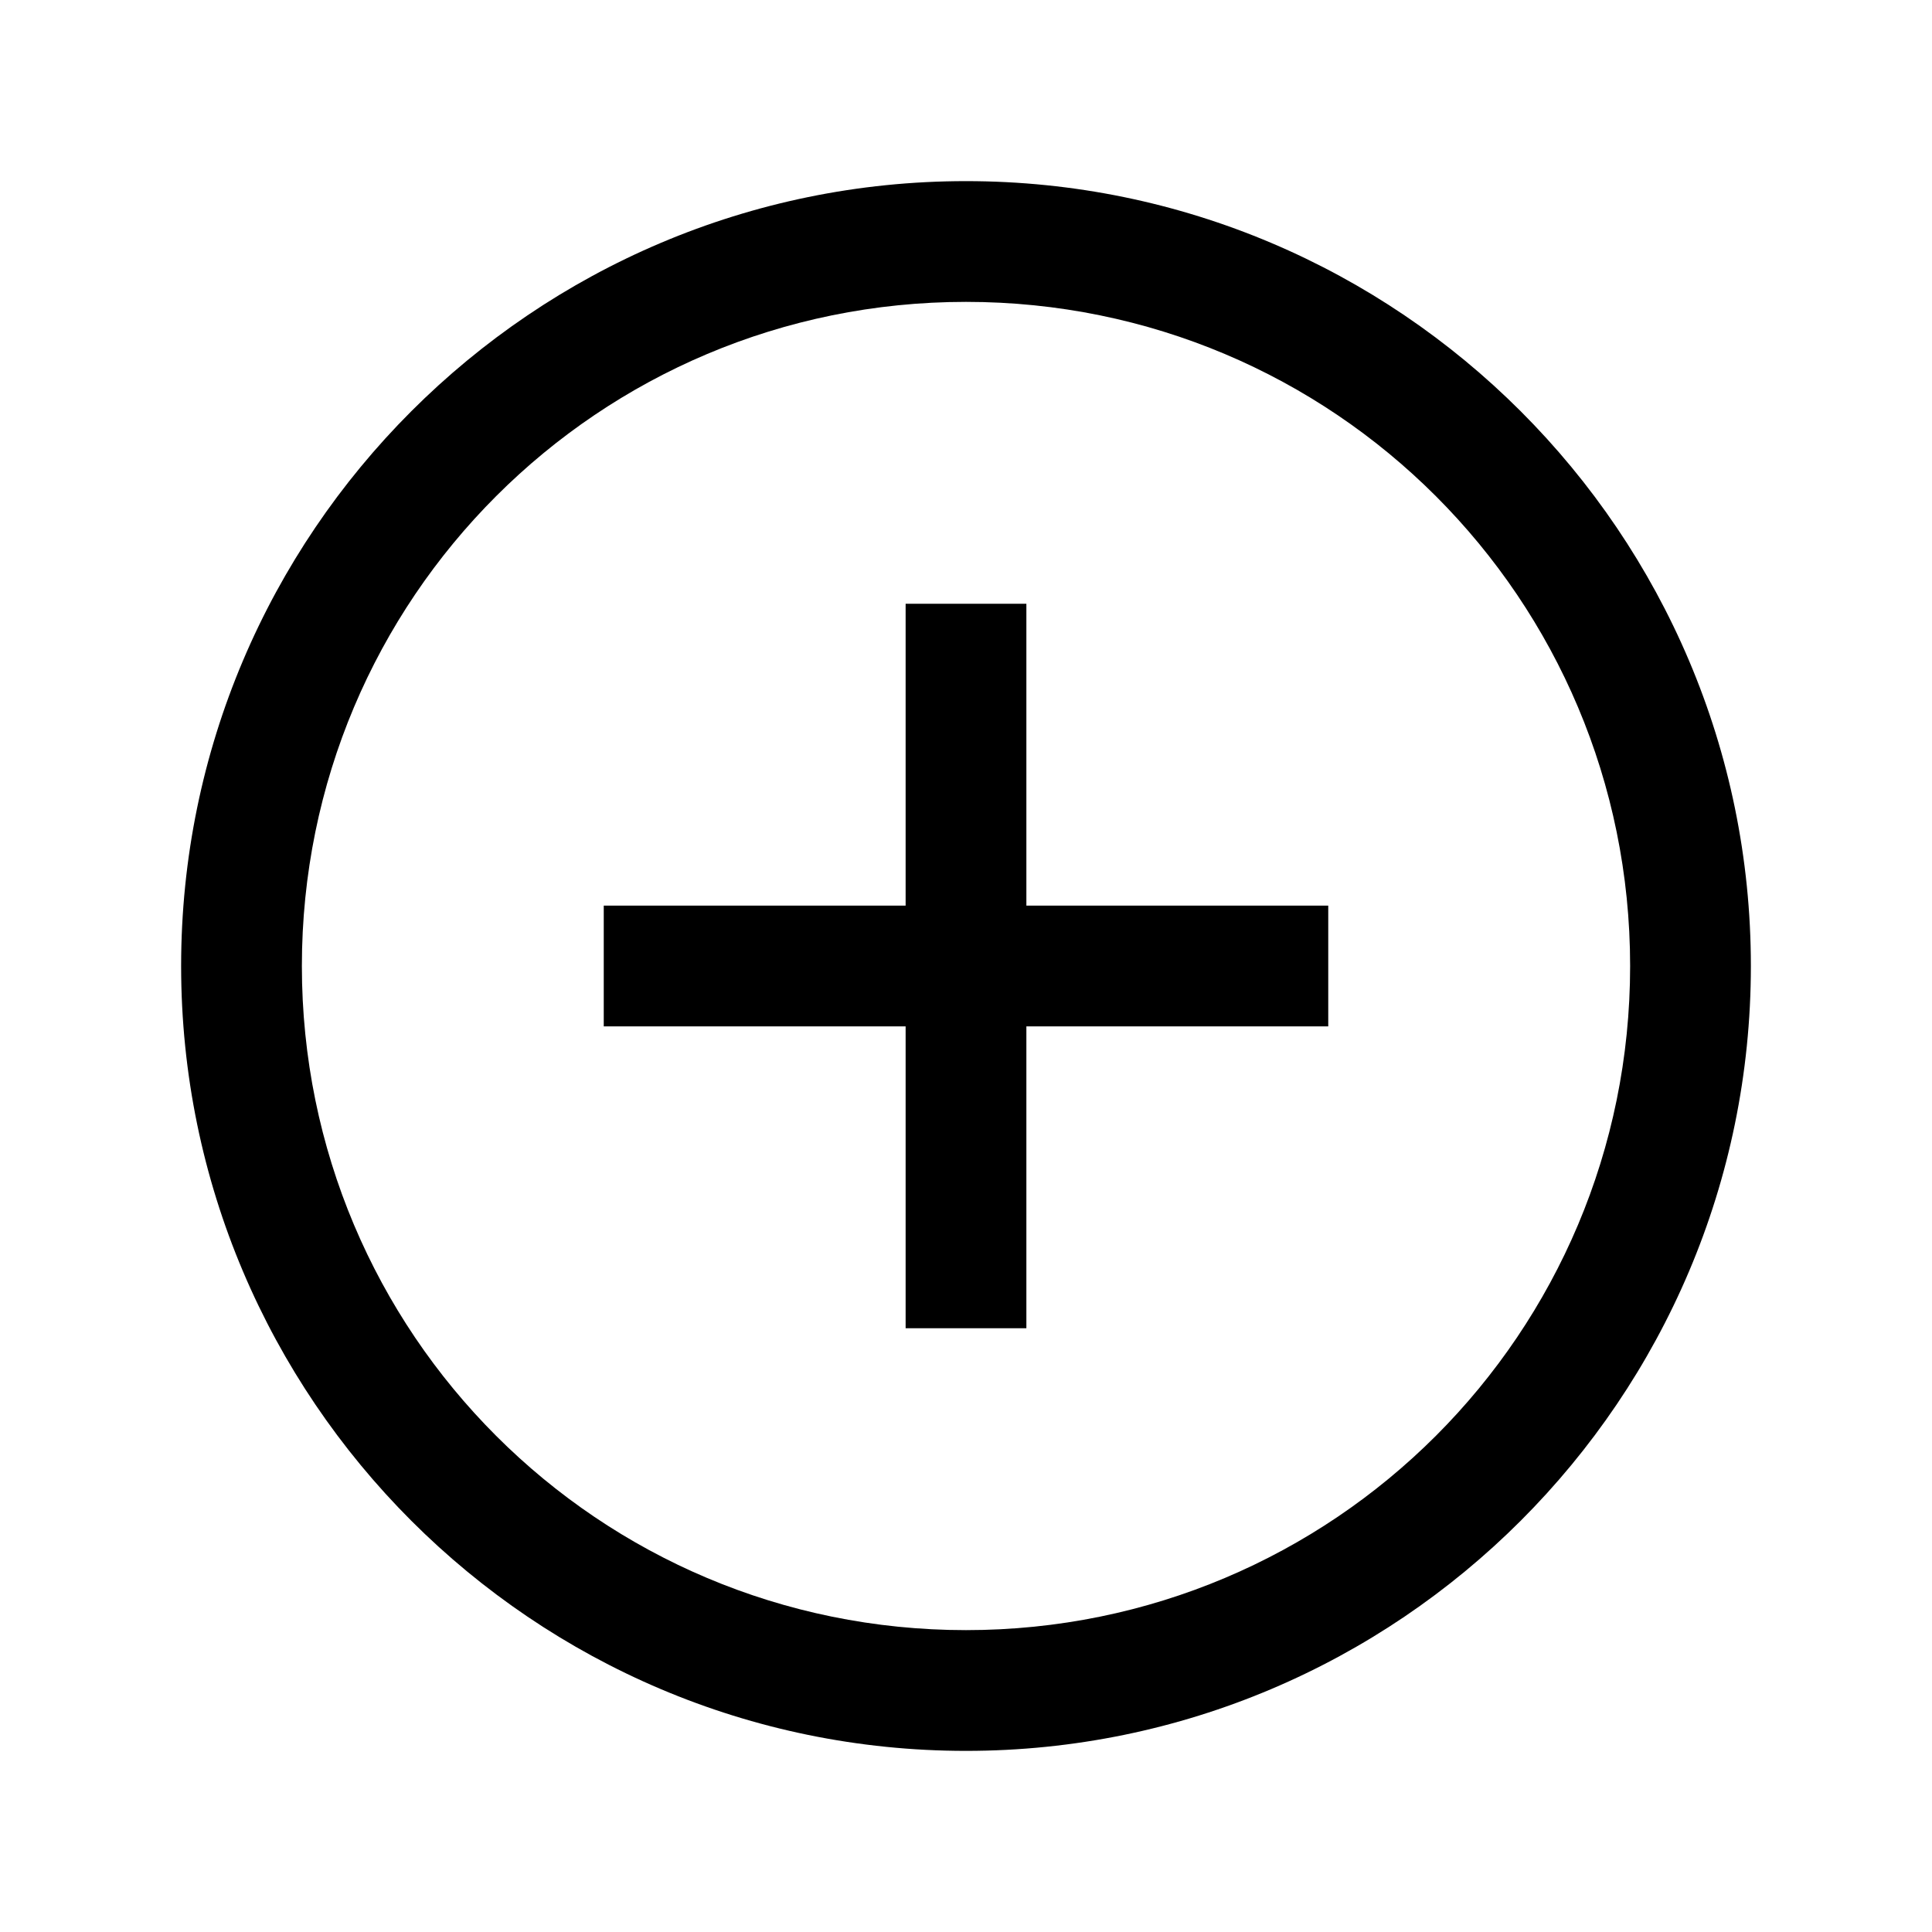
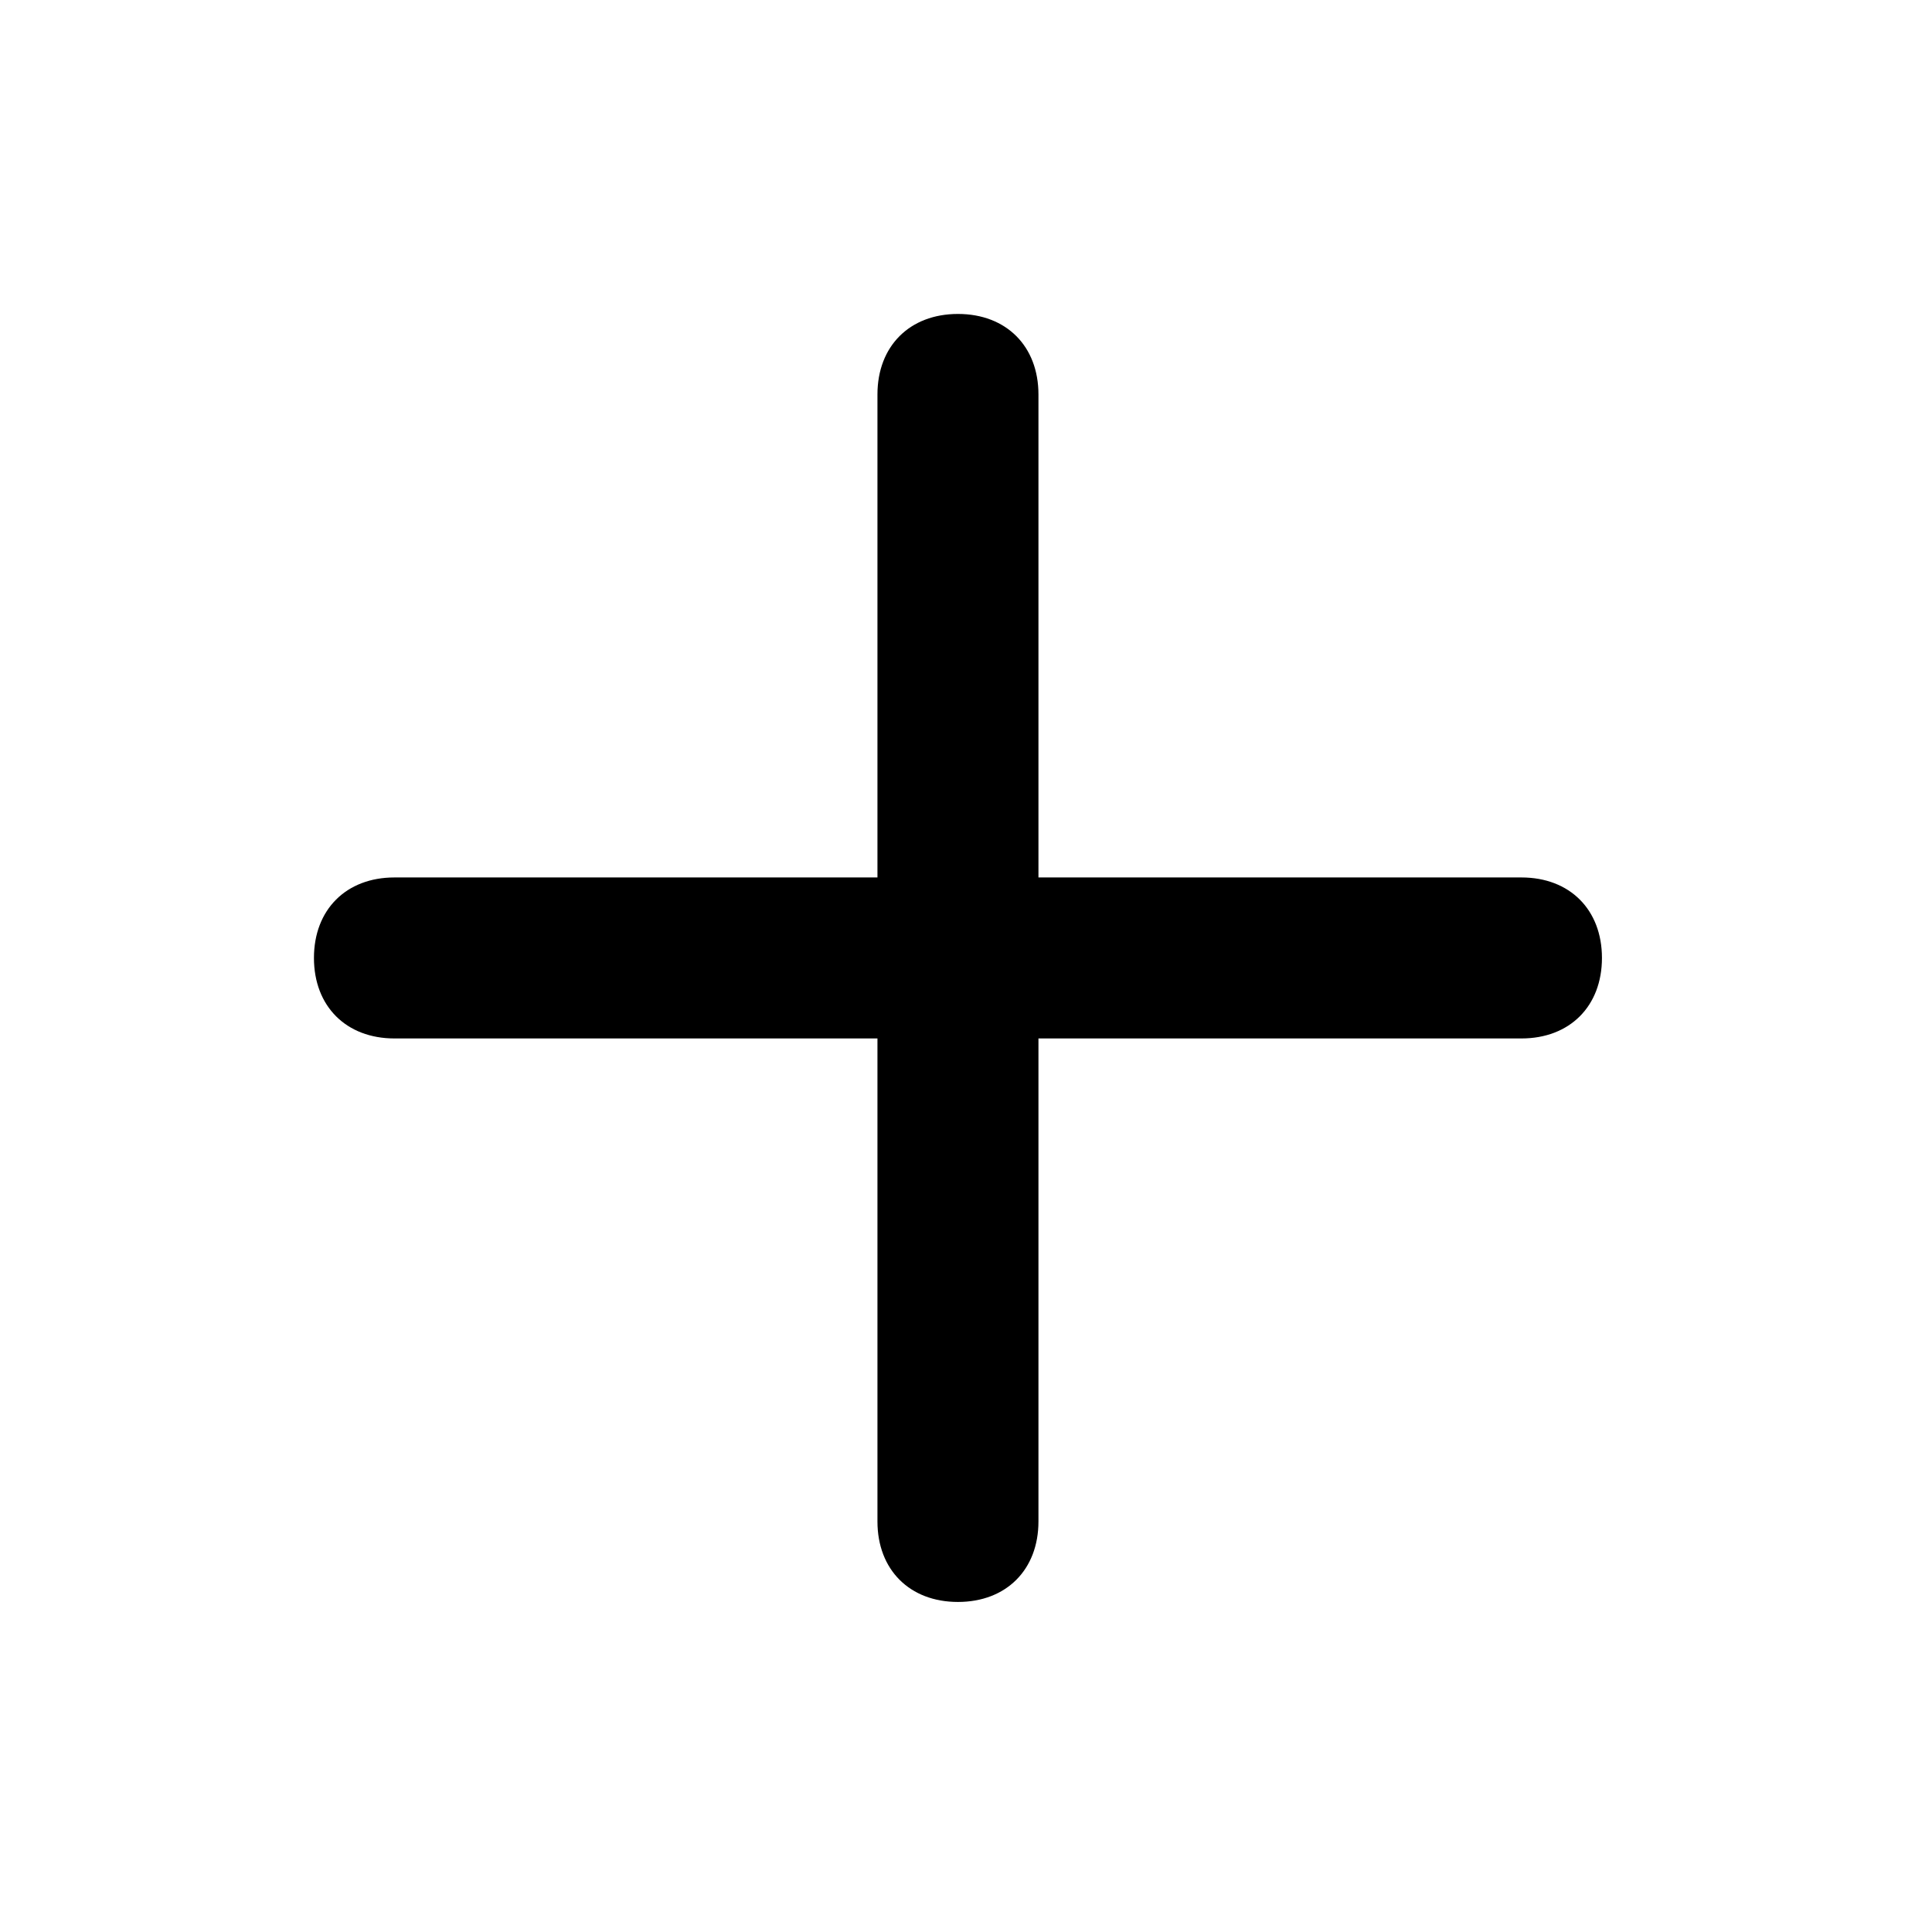
- <svg xmlns="http://www.w3.org/2000/svg" fill="#000000" viewBox="0 0 32 32" width="32px" height="32px">
-   <path d="M 16 3 C 8.832 3 3 8.832 3 16 C 3 23.168 8.832 29 16 29 C 23.168 29 29 23.168 29 16 C 29 8.832 23.168 3 16 3 Z M 16 5 C 22.086 5 27 9.914 27 16 C 27 22.086 22.086 27 16 27 C 9.914 27 5 22.086 5 16 C 5 9.914 9.914 5 16 5 Z M 15 10 L 15 15 L 10 15 L 10 17 L 15 17 L 15 22 L 17 22 L 17 17 L 22 17 L 22 15 L 17 15 L 17 10 Z" />
+ <svg xmlns="http://www.w3.org/2000/svg" aria-hidden="true" focusable="false" viewBox="0 0 24 24" class="button-icon" data-v-d231d4fc="">
+   <path d="M18.9,10.9h-6v-6c0-0.6-0.4-1-1-1s-1,0.4-1,1v6h-6c-0.6,0-1,0.4-1,1s0.4,1,1,1h6v6c0,0.6,0.4,1,1,1s1-0.4,1-1v-6h6c0.6,0,1-0.4,1-1S19.5,10.9,18.9,10.9z" />
</svg>
